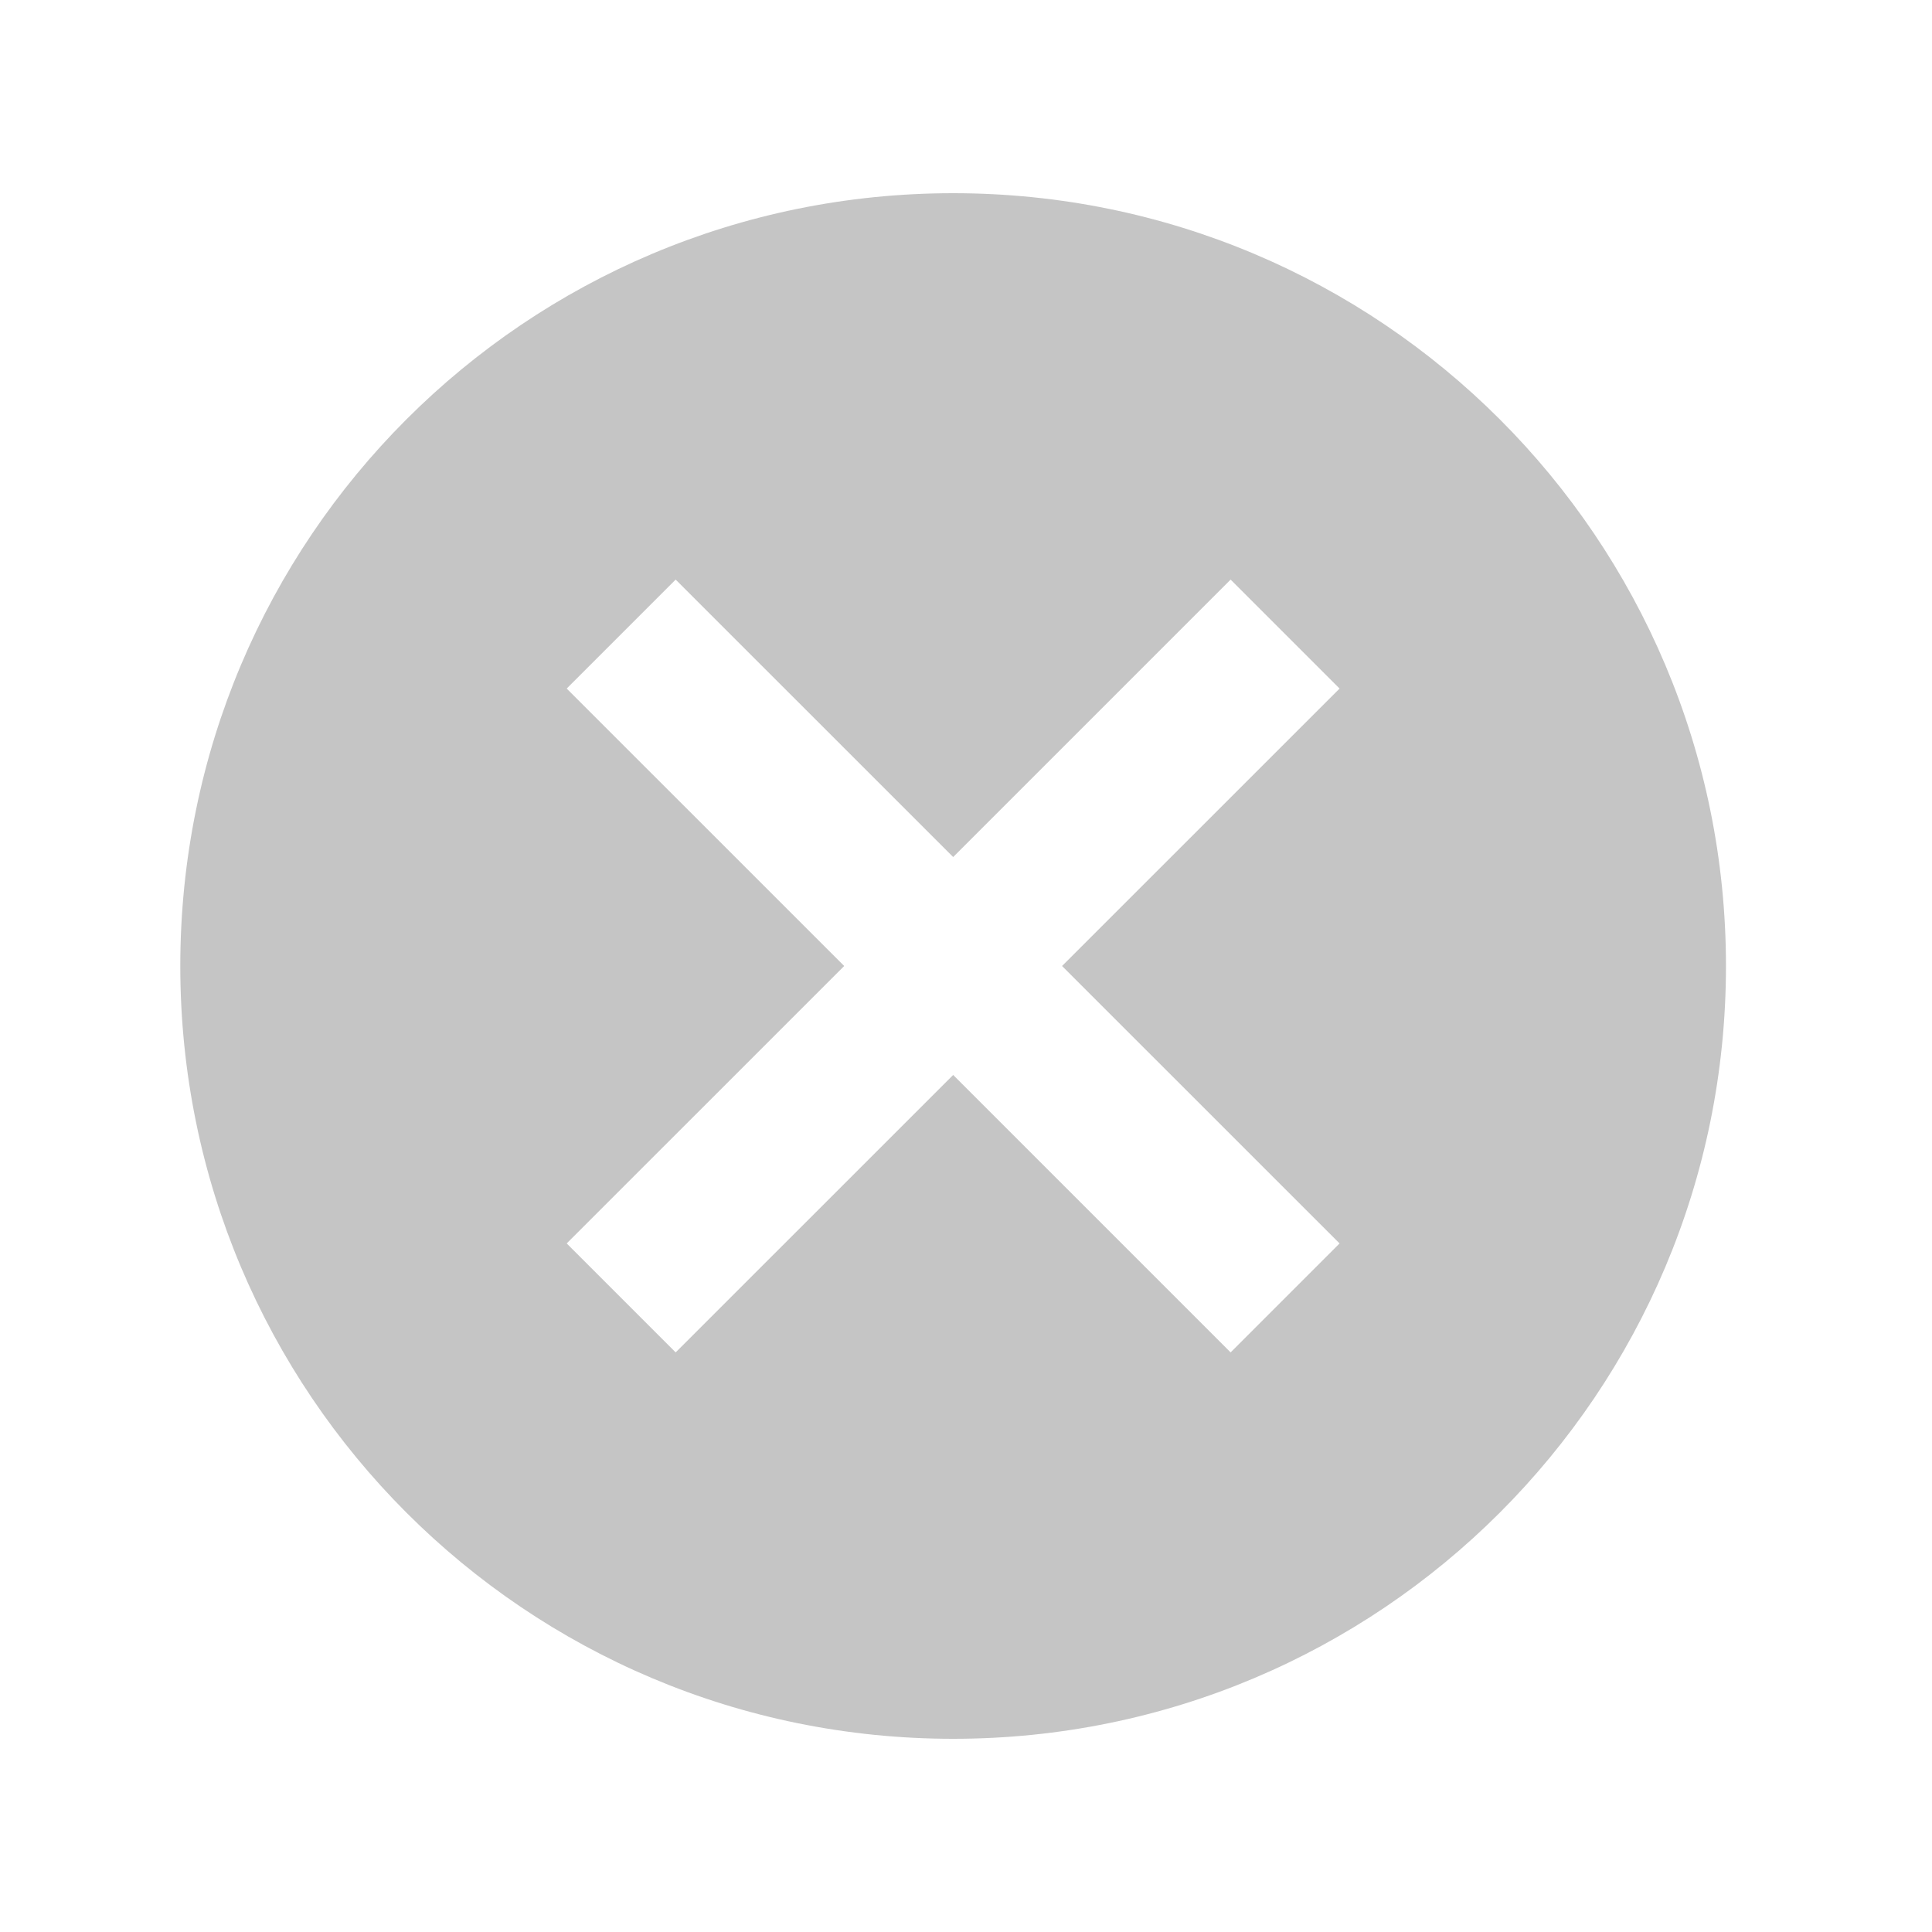
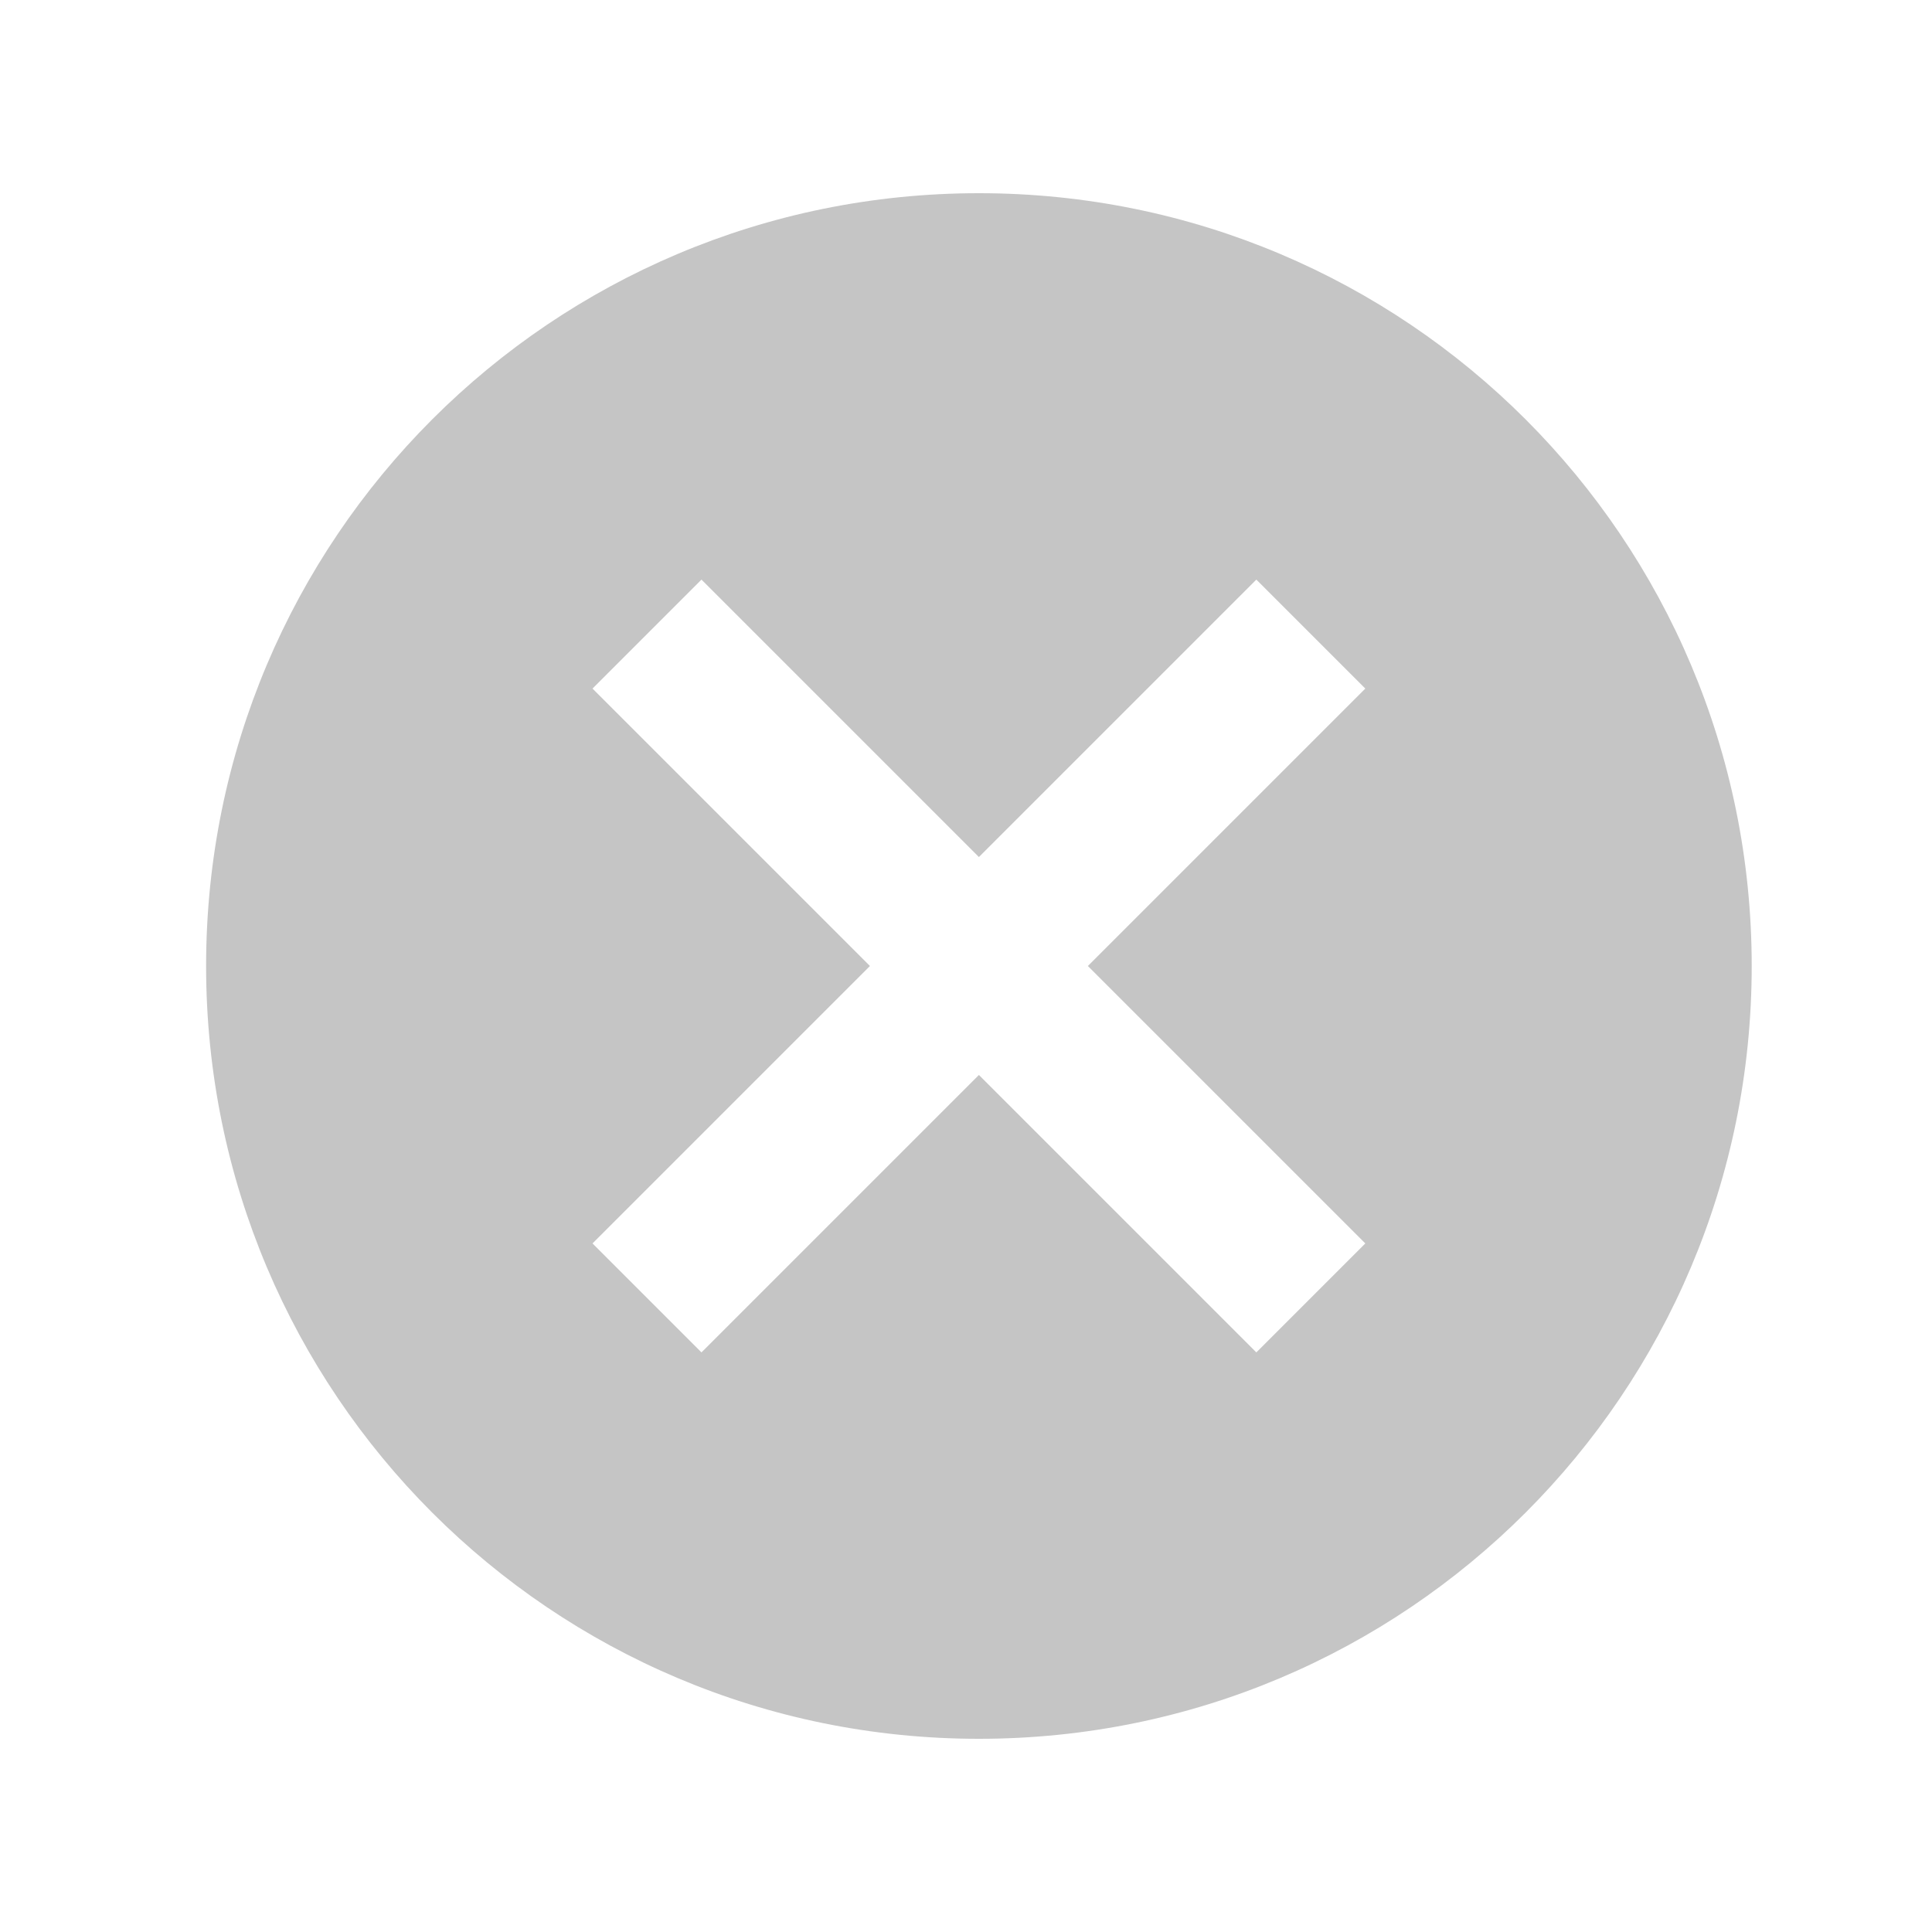
<svg xmlns="http://www.w3.org/2000/svg" width="25" height="25" viewBox="0 0 25 25" fill="none">
-   <path d="M12.334 2.5C6.803 2.5 2.333 6.97 2.333 12.5C2.333 18.03 6.803 22.5 12.334 22.5C17.863 22.5 22.334 18.03 22.334 12.5C22.334 6.97 17.863 2.5 12.334 2.5ZM17.334 16.09L15.924 17.5L12.334 13.91L8.743 17.5L7.333 16.09L10.924 12.5L7.333 8.91L8.743 7.5L12.334 11.09L15.924 7.5L17.334 8.91L13.743 12.5L17.334 16.09Z" fill="black" fill-opacity="0.23" />
+   <path d="M12.667 2.5C7.137 2.5 2.667 6.97 2.667 12.5C2.667 18.03 7.137 22.5 12.667 22.5C18.197 22.5 22.667 18.03 22.667 12.5C22.667 6.97 18.197 2.5 12.667 2.5ZM17.667 16.09L16.257 17.5L12.667 13.91L9.077 17.5L7.667 16.09L11.257 12.5L7.667 8.91L9.077 7.5L12.667 11.09L16.257 7.5L17.667 8.91L14.077 12.5L17.667 16.09Z" fill="black" fill-opacity="0.23" />
</svg>
